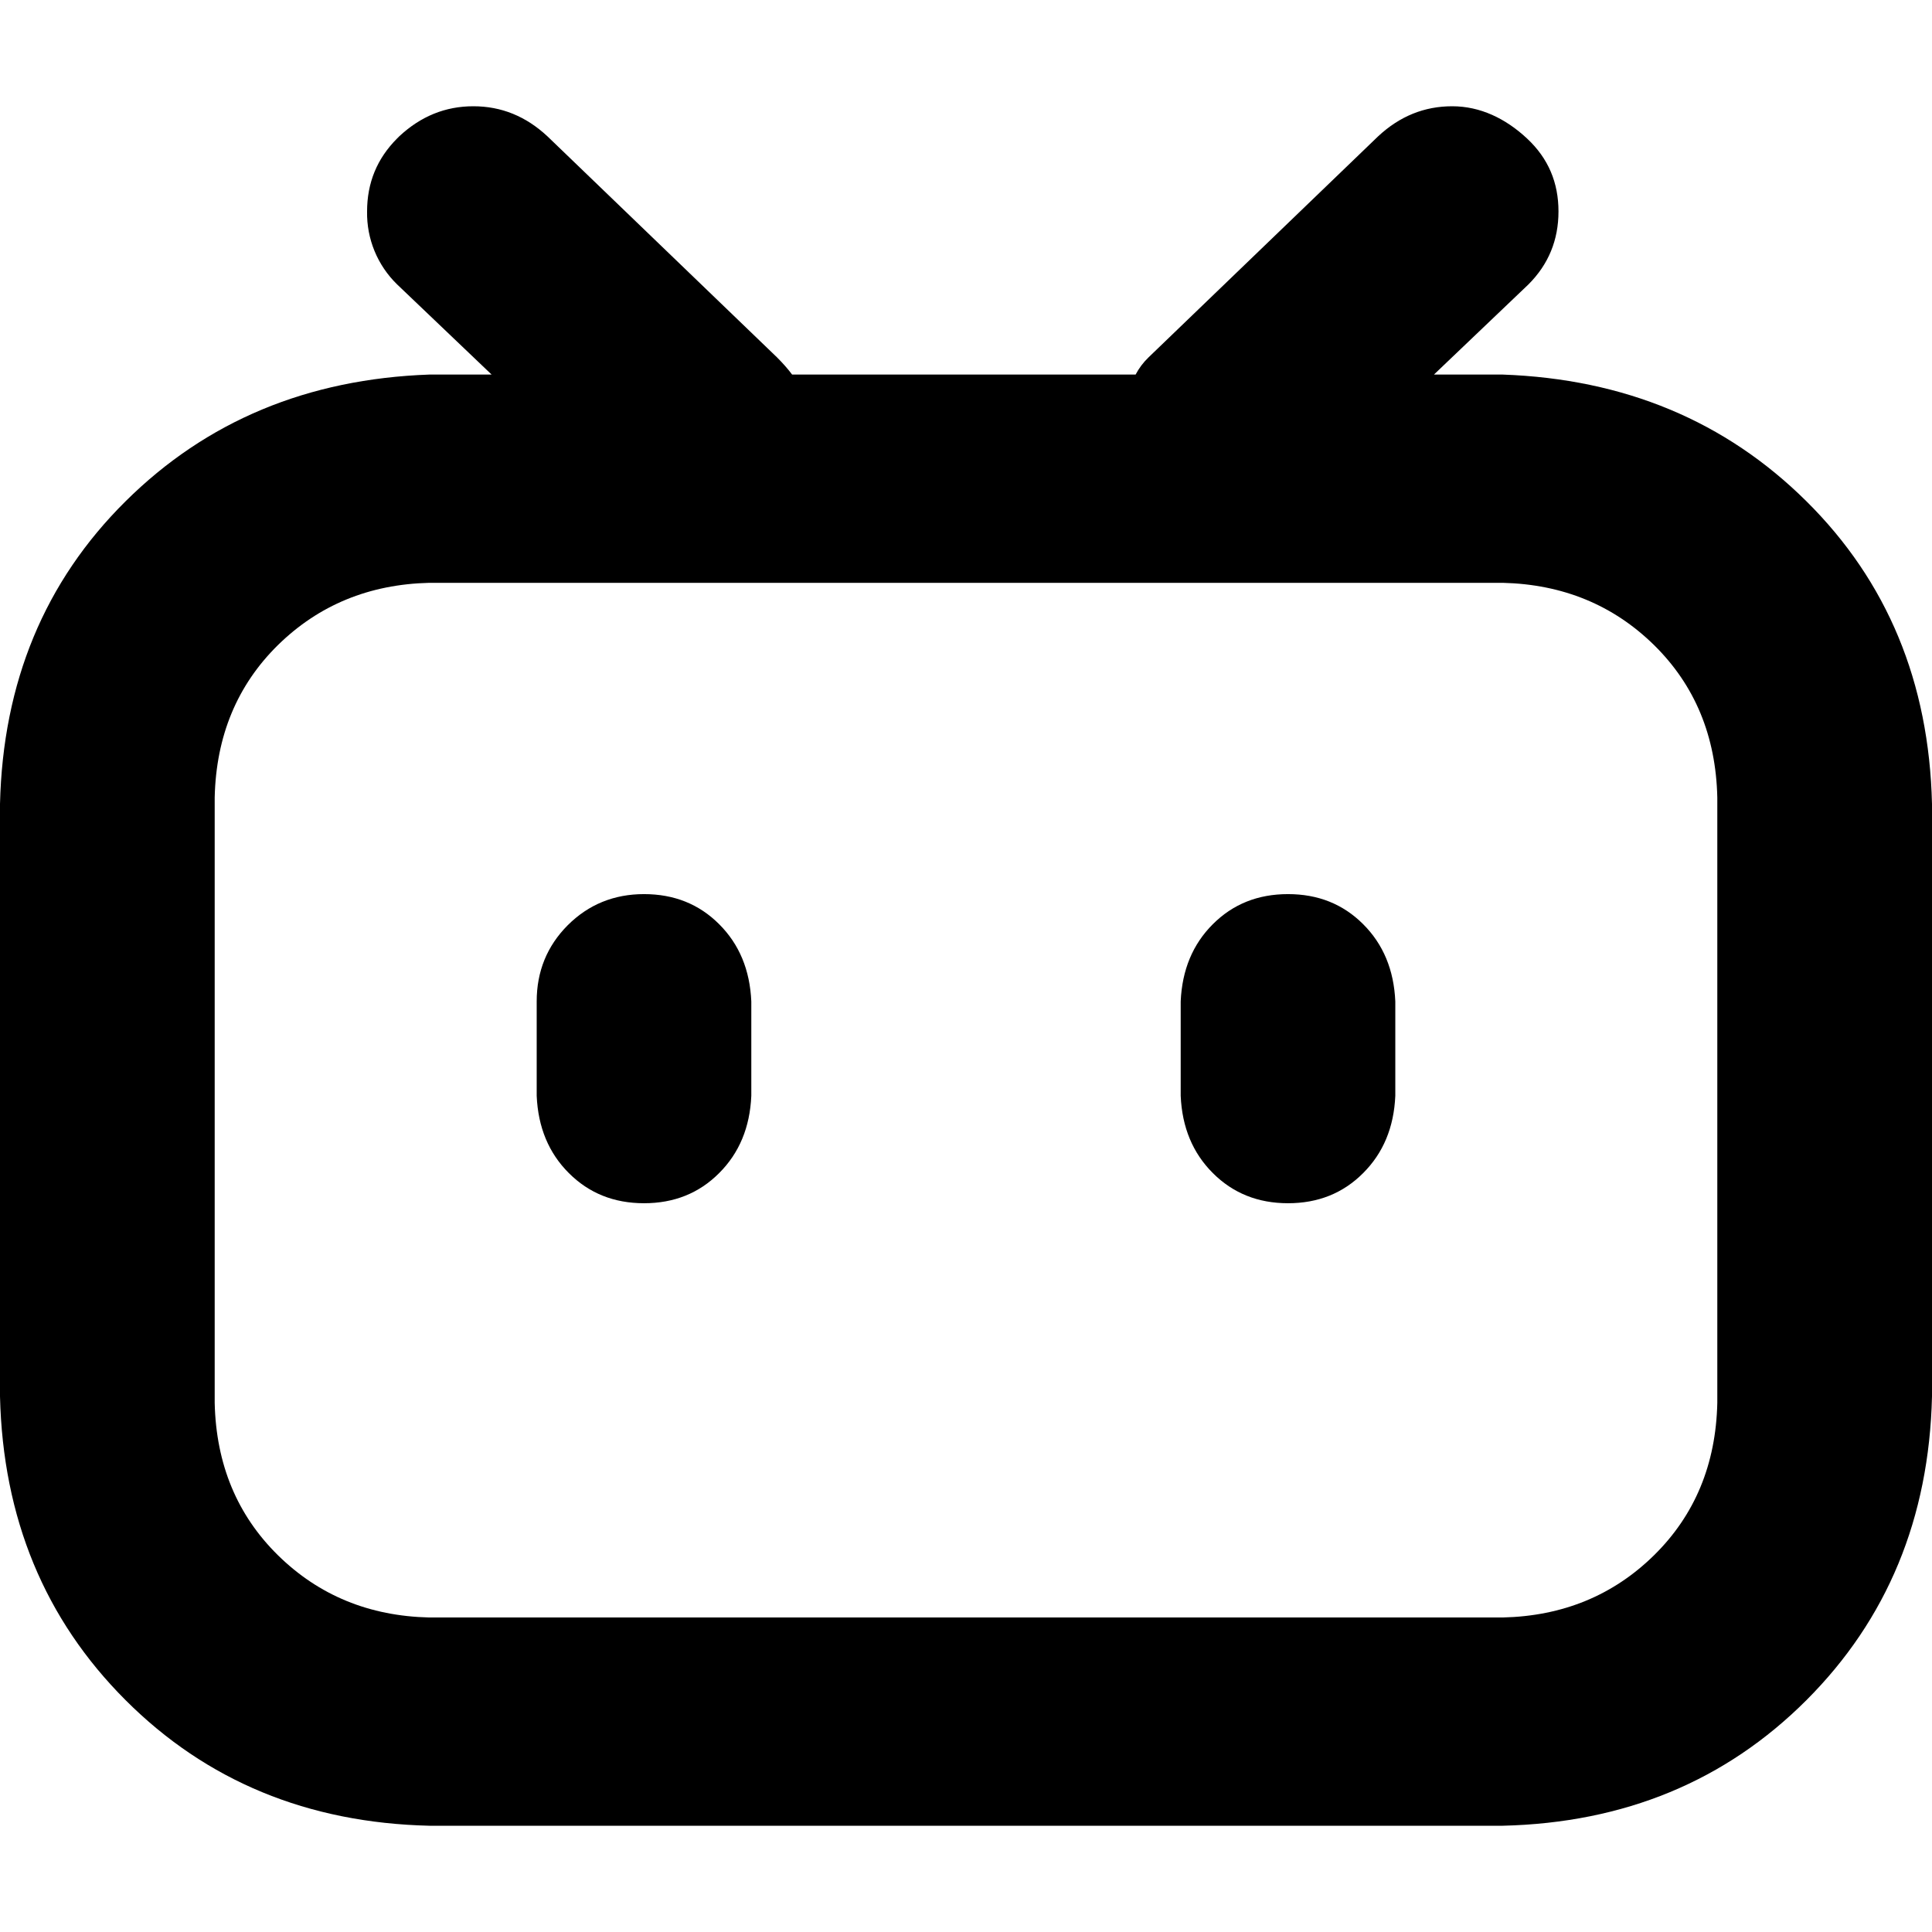
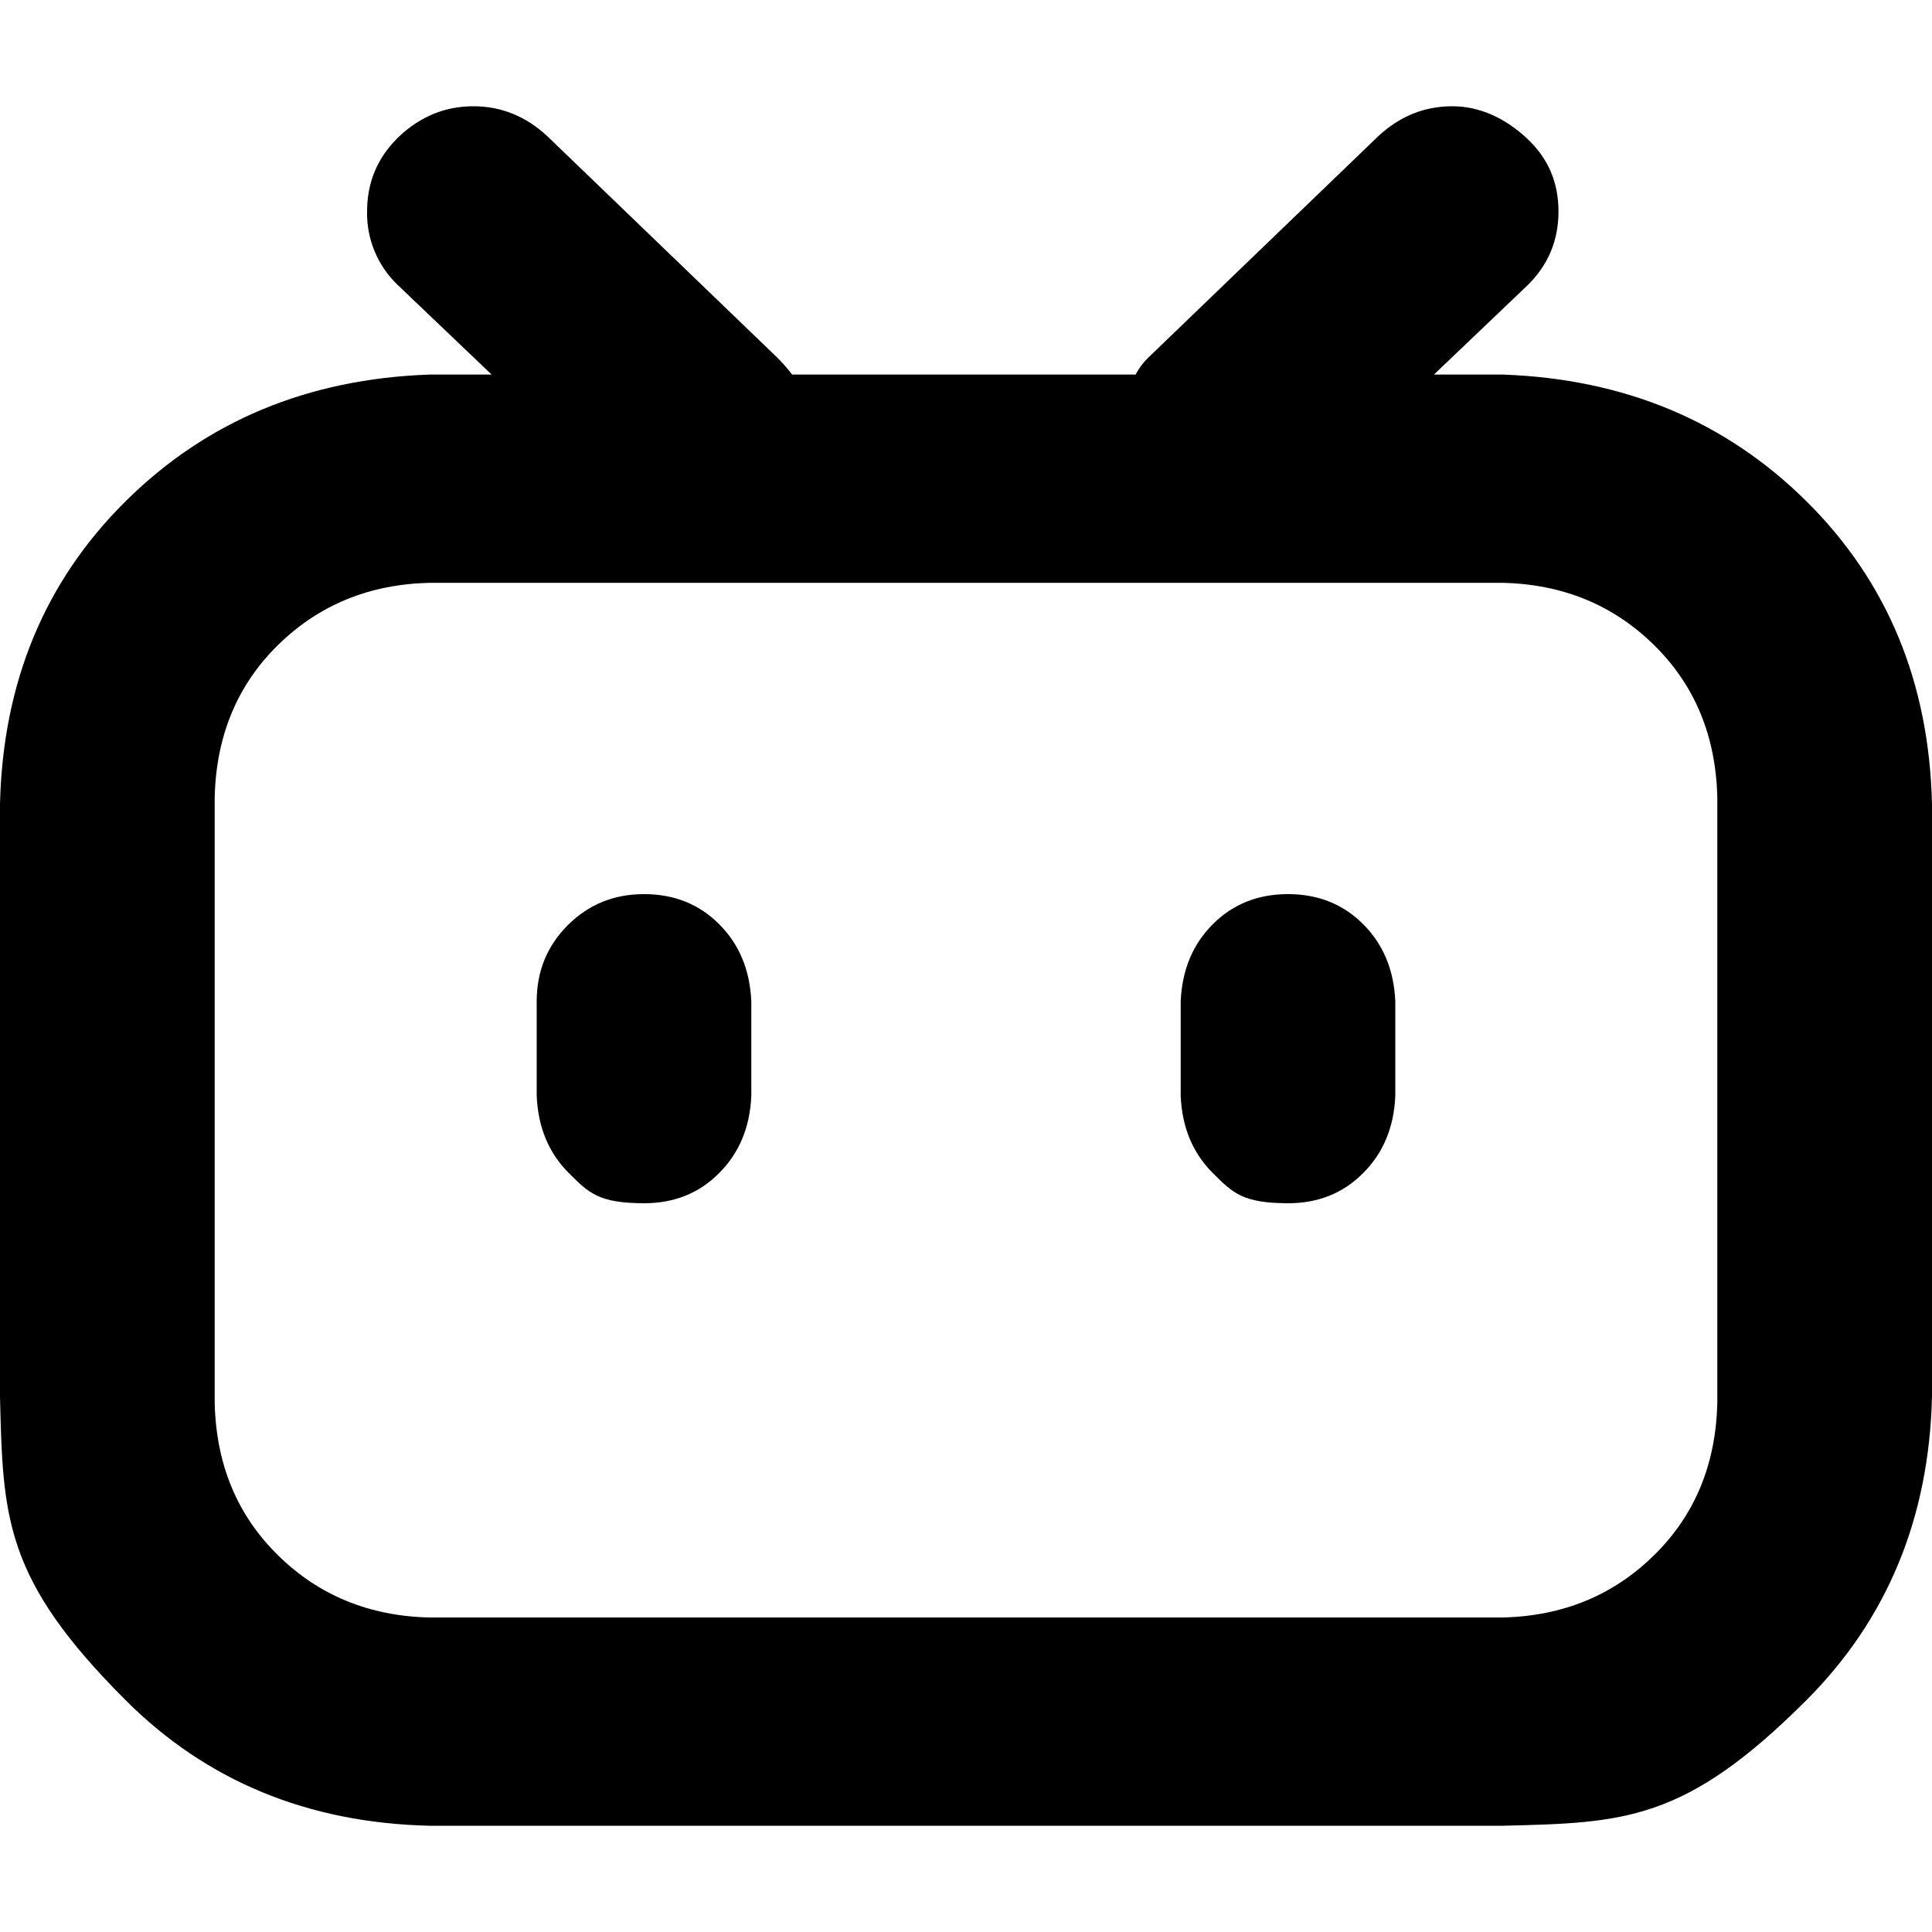
- <svg xmlns="http://www.w3.org/2000/svg" role="img" viewBox="0 0 24 24">
-   <path d="M17.813 4.653h.854c1.51.054 2.769.578 3.773 1.574 1.004.995 1.524 2.249 1.56 3.76v7.36c-.036 1.51-.556 2.769-1.56 3.773s-2.262 1.524-3.773 1.56H5.333c-1.51-.036-2.769-.556-3.773-1.56S.036 18.858 0 17.347v-7.36c.036-1.511.556-2.765 1.56-3.76 1.004-.996 2.262-1.52 3.773-1.574h.774l-1.174-1.12a1.234 1.234 0 0 1-.373-.906c0-.356.124-.658.373-.907l.027-.027c.267-.249.573-.373.92-.373.347 0 .653.124.92.373L9.653 4.44c.071.071.134.142.187.213h4.267a.836.836 0 0 1 .16-.213l2.853-2.747c.267-.249.573-.373.92-.373.347 0 .662.151.929.4.267.249.391.551.391.907 0 .355-.124.657-.373.906zM5.333 7.24c-.746.018-1.373.276-1.88.773-.506.498-.769 1.13-.786 1.894v7.52c.017.764.28 1.395.786 1.893.507.498 1.134.756 1.88.773h13.334c.746-.017 1.373-.275 1.88-.773.506-.498.769-1.129.786-1.893v-7.52c-.017-.765-.28-1.396-.786-1.894-.507-.497-1.134-.755-1.88-.773zM8 11.107c.373 0 .684.124.933.373.25.249.383.569.4.96v1.173c-.017.391-.15.711-.4.96-.249.25-.56.374-.933.374s-.684-.125-.933-.374c-.25-.249-.383-.569-.4-.96V12.44c0-.373.129-.689.386-.947.258-.257.574-.386.947-.386zm8 0c.373 0 .684.124.933.373.25.249.383.569.4.96v1.173c-.017.391-.15.711-.4.96-.249.25-.56.374-.933.374s-.684-.125-.933-.374c-.25-.249-.383-.569-.4-.96V12.44c.017-.391.15-.711.4-.96.249-.249.56-.373.933-.373Z" />
+ <svg xmlns="http://www.w3.org/2000/svg" viewBox="0 0 24 24">
+   <path d="M17.813 4.653h.854q2.266.08 3.773 1.574Q23.946 7.72 24 9.987v7.36q-.054 2.266-1.56 3.773c-1.506 1.507-2.262 1.524-3.773 1.56H5.333q-2.266-.054-3.773-1.56C.053 19.614.036 18.858 0 17.347v-7.36q.054-2.267 1.56-3.76t3.773-1.574h.774l-1.174-1.12a1.23 1.23 0 0 1-.373-.906q0-.534.373-.907l.027-.027q.4-.373.92-.373t.92.373L9.653 4.44q.107.106.187.213h4.267a.8.8 0 0 1 .16-.213l2.853-2.747q.4-.373.92-.373c.347 0 .662.151.929.4s.391.551.391.907q0 .532-.373.906zM5.333 7.24q-1.12.027-1.88.773-.76.748-.786 1.894v7.52q.026 1.146.786 1.893t1.88.773h13.334q1.12-.026 1.88-.773t.786-1.893v-7.52q-.026-1.147-.786-1.894t-1.88-.773zM8 11.107q.56 0 .933.373.375.374.4.96v1.173q-.025.586-.4.96-.373.375-.933.374c-.56-.001-.684-.125-.933-.374q-.375-.373-.4-.96V12.44q0-.56.386-.947.387-.386.947-.386m8 0q.56 0 .933.373.375.374.4.96v1.173q-.025.586-.4.96-.373.375-.933.374c-.56-.001-.684-.125-.933-.374q-.375-.373-.4-.96V12.44q.025-.586.4-.96.373-.373.933-.373" />
</svg>
